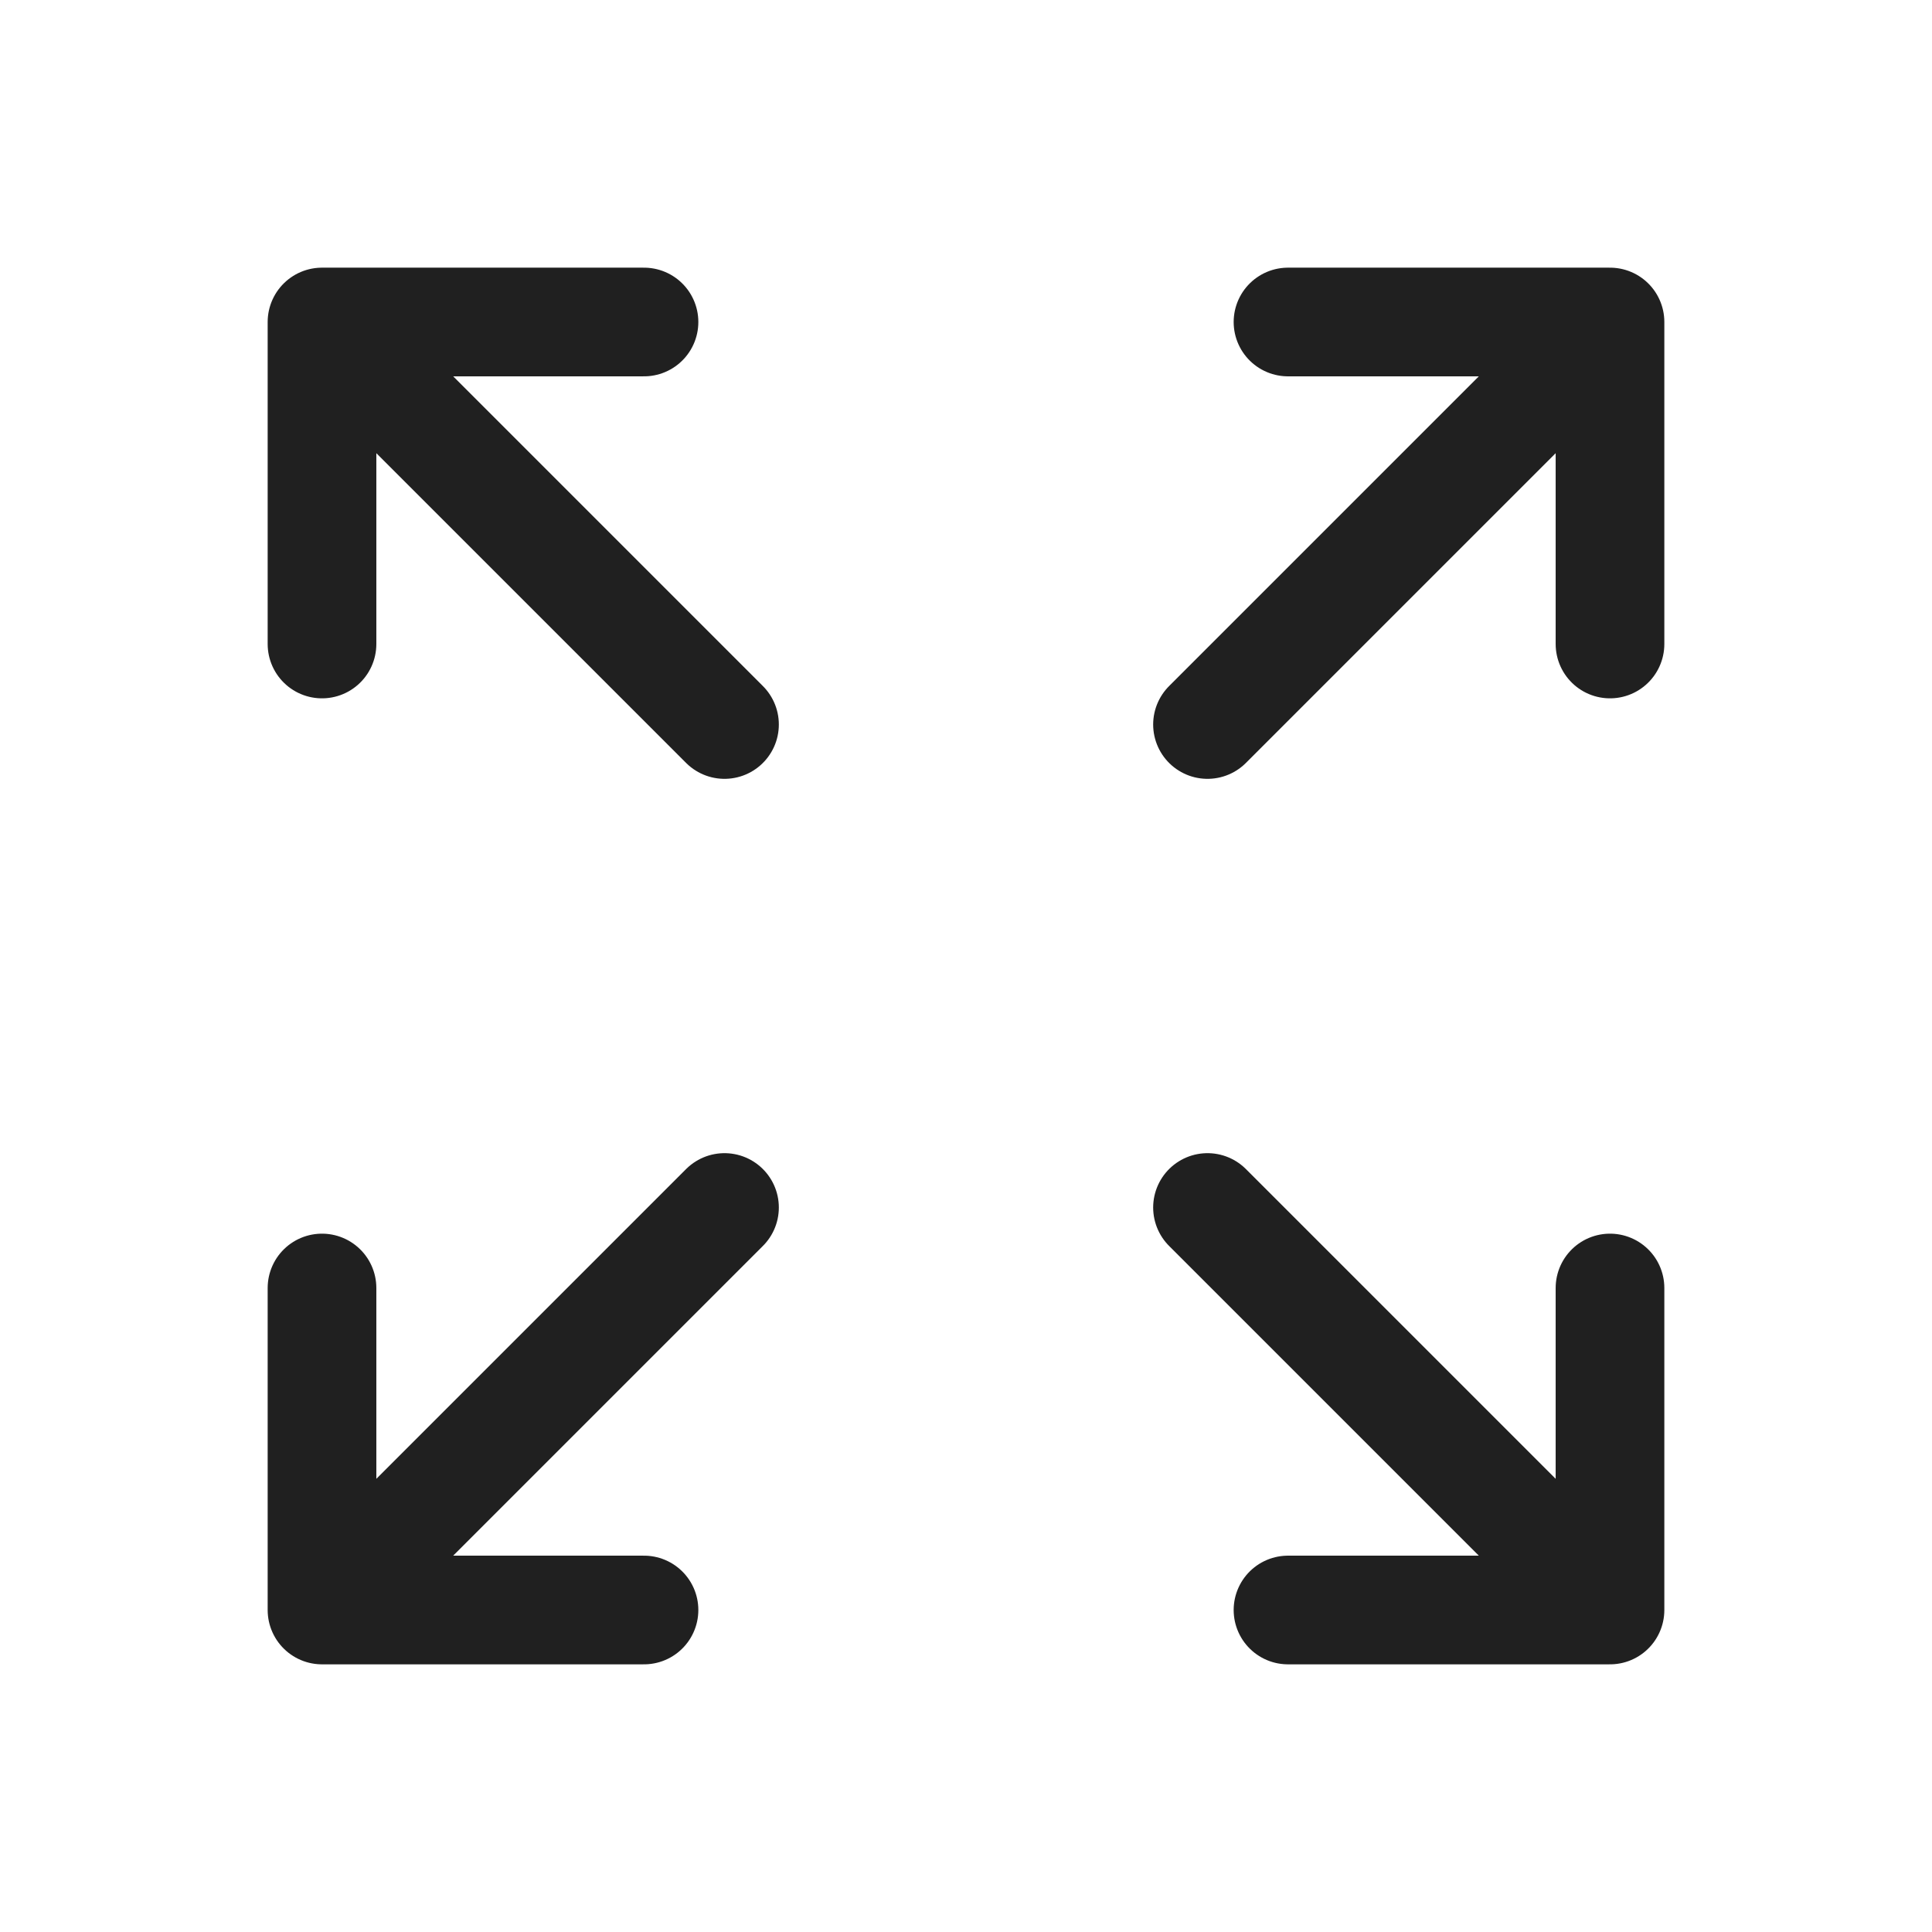
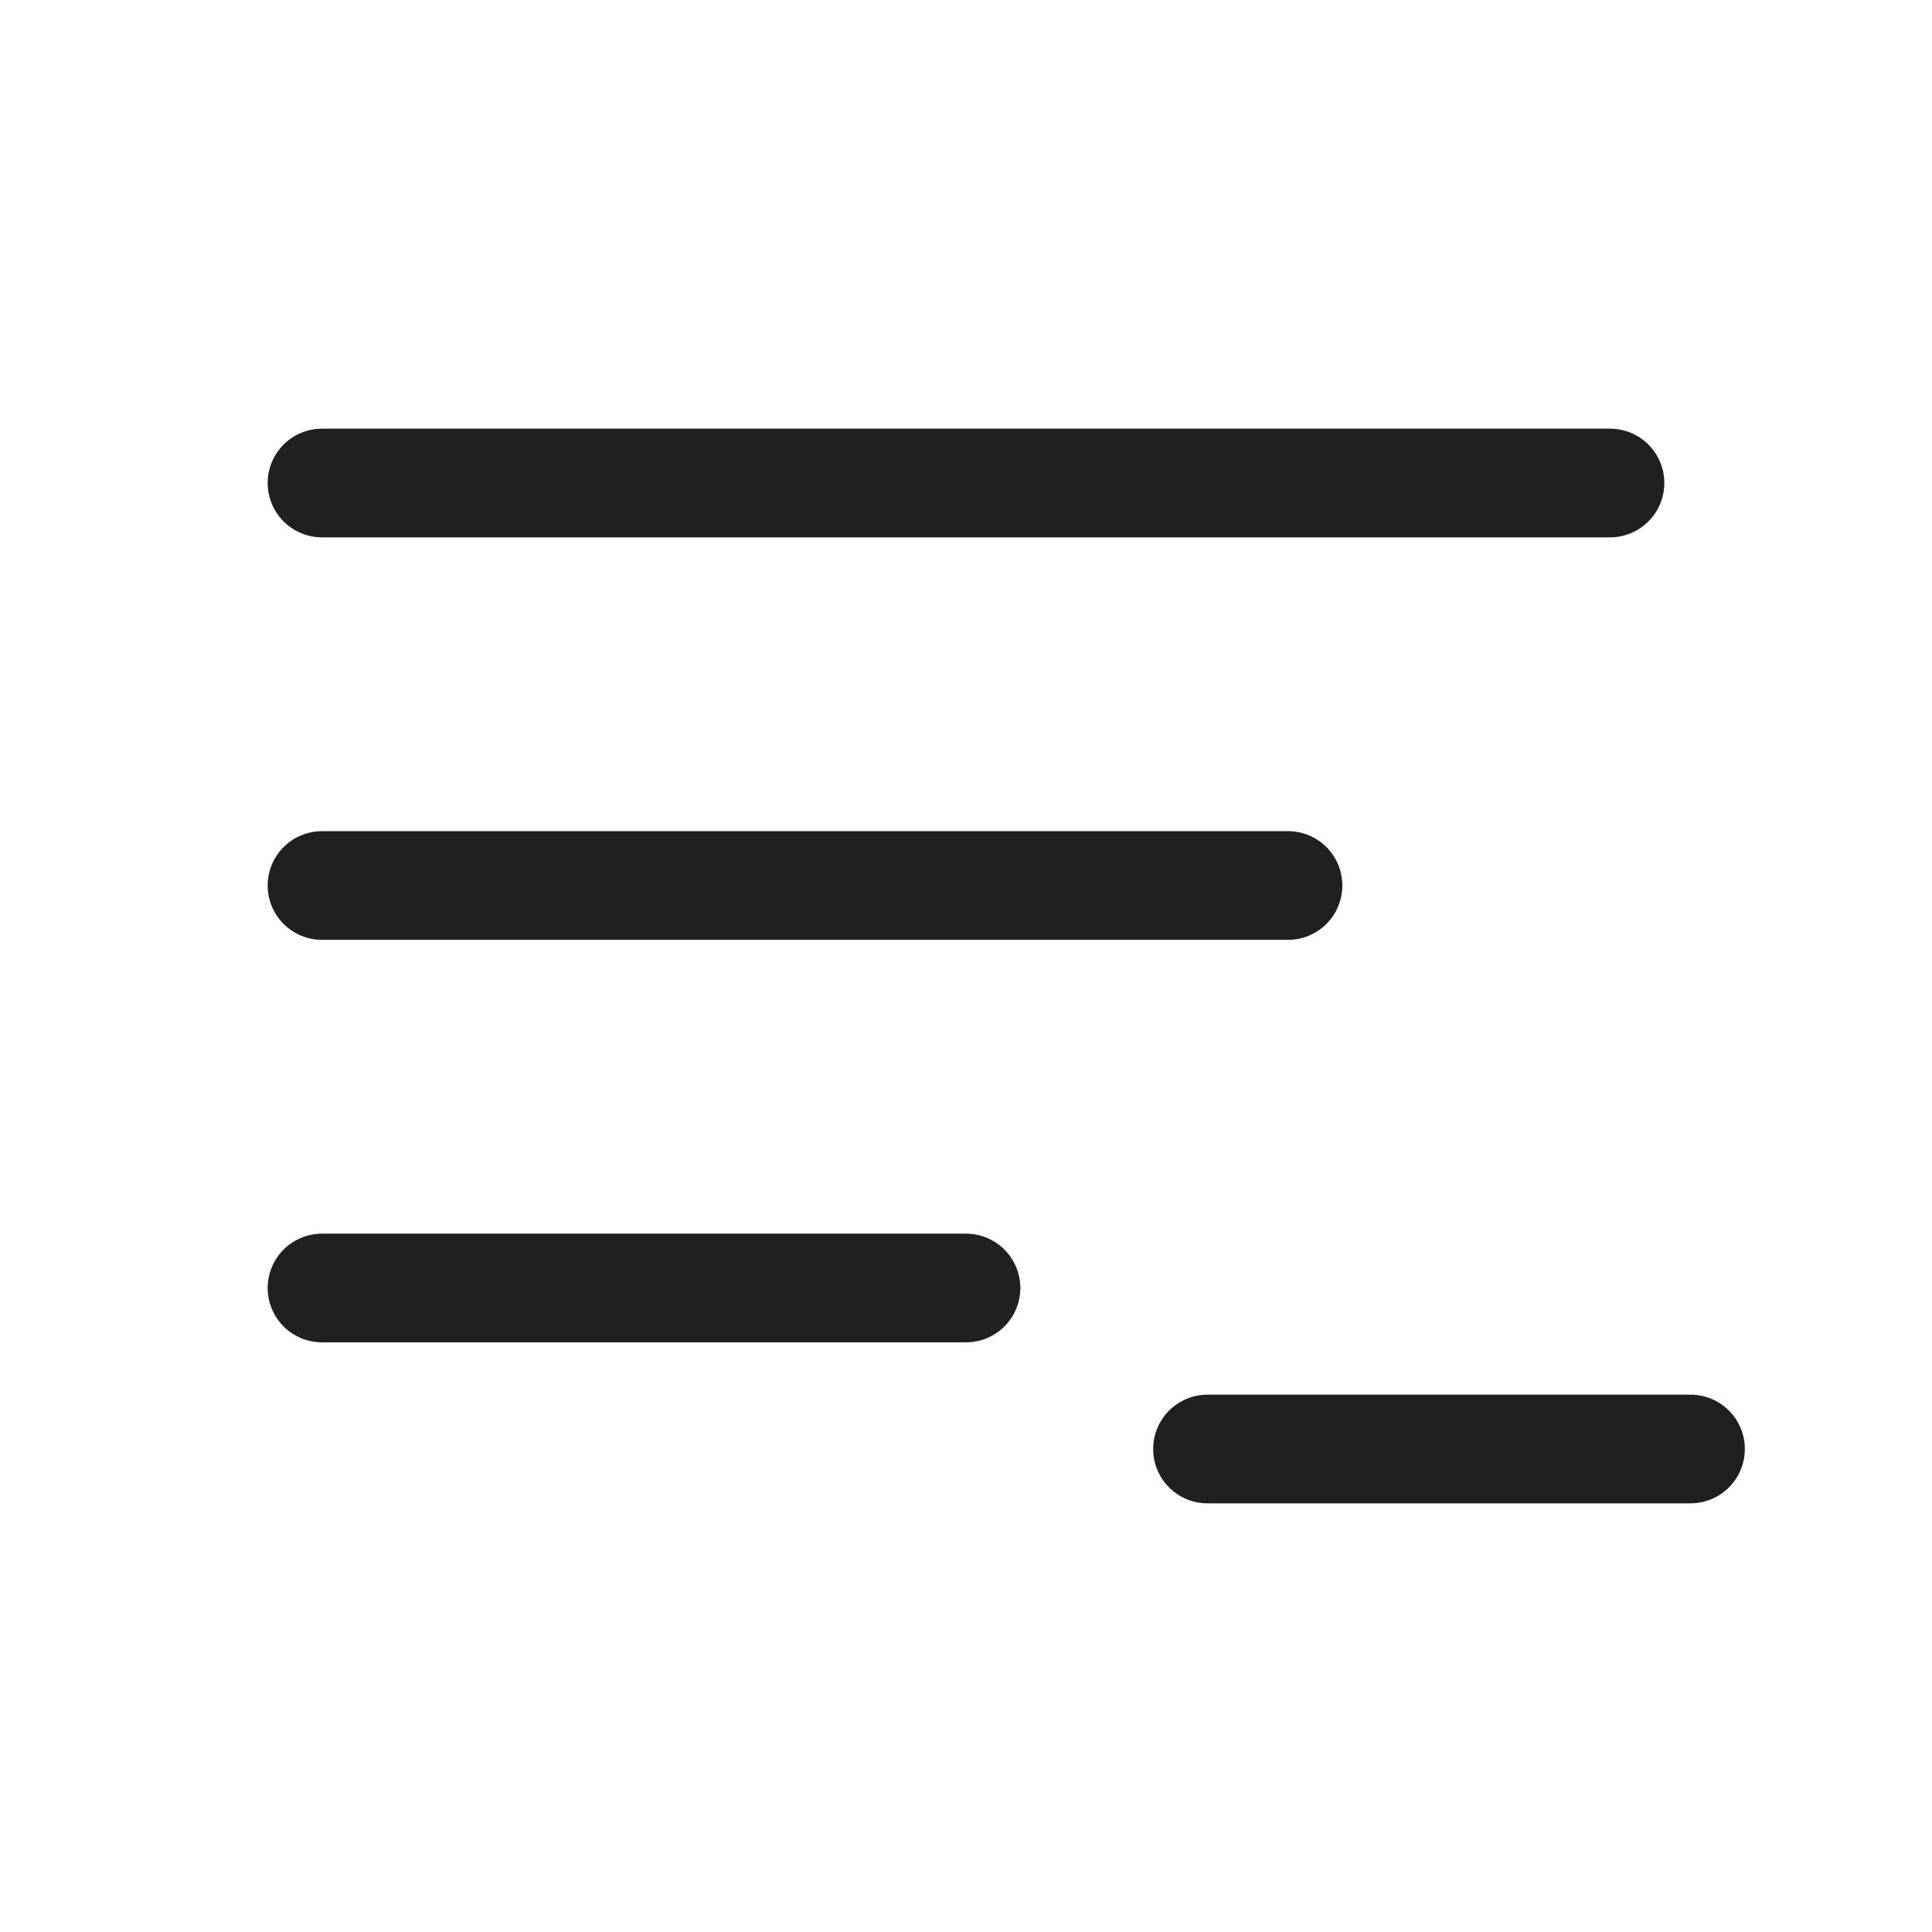
<svg xmlns="http://www.w3.org/2000/svg" viewBox="0 0 24 24">
  <g fill="none" stroke="#202020" stroke-width="1.35" stroke-linecap="round" stroke-linejoin="round">
-     <path d="M4 4l5 5M4 4v4m0-4h4M20 4l-5 5m5-5v4m0-4h-4M4 20l5-5m-5 5v-4m0 4h4M20 20l-5-5m5 5v-4m0 4h-4" />
+     <path d="M4 6h16M4 11h12M4 16h8M15 18h6" />
  </g>
</svg>
